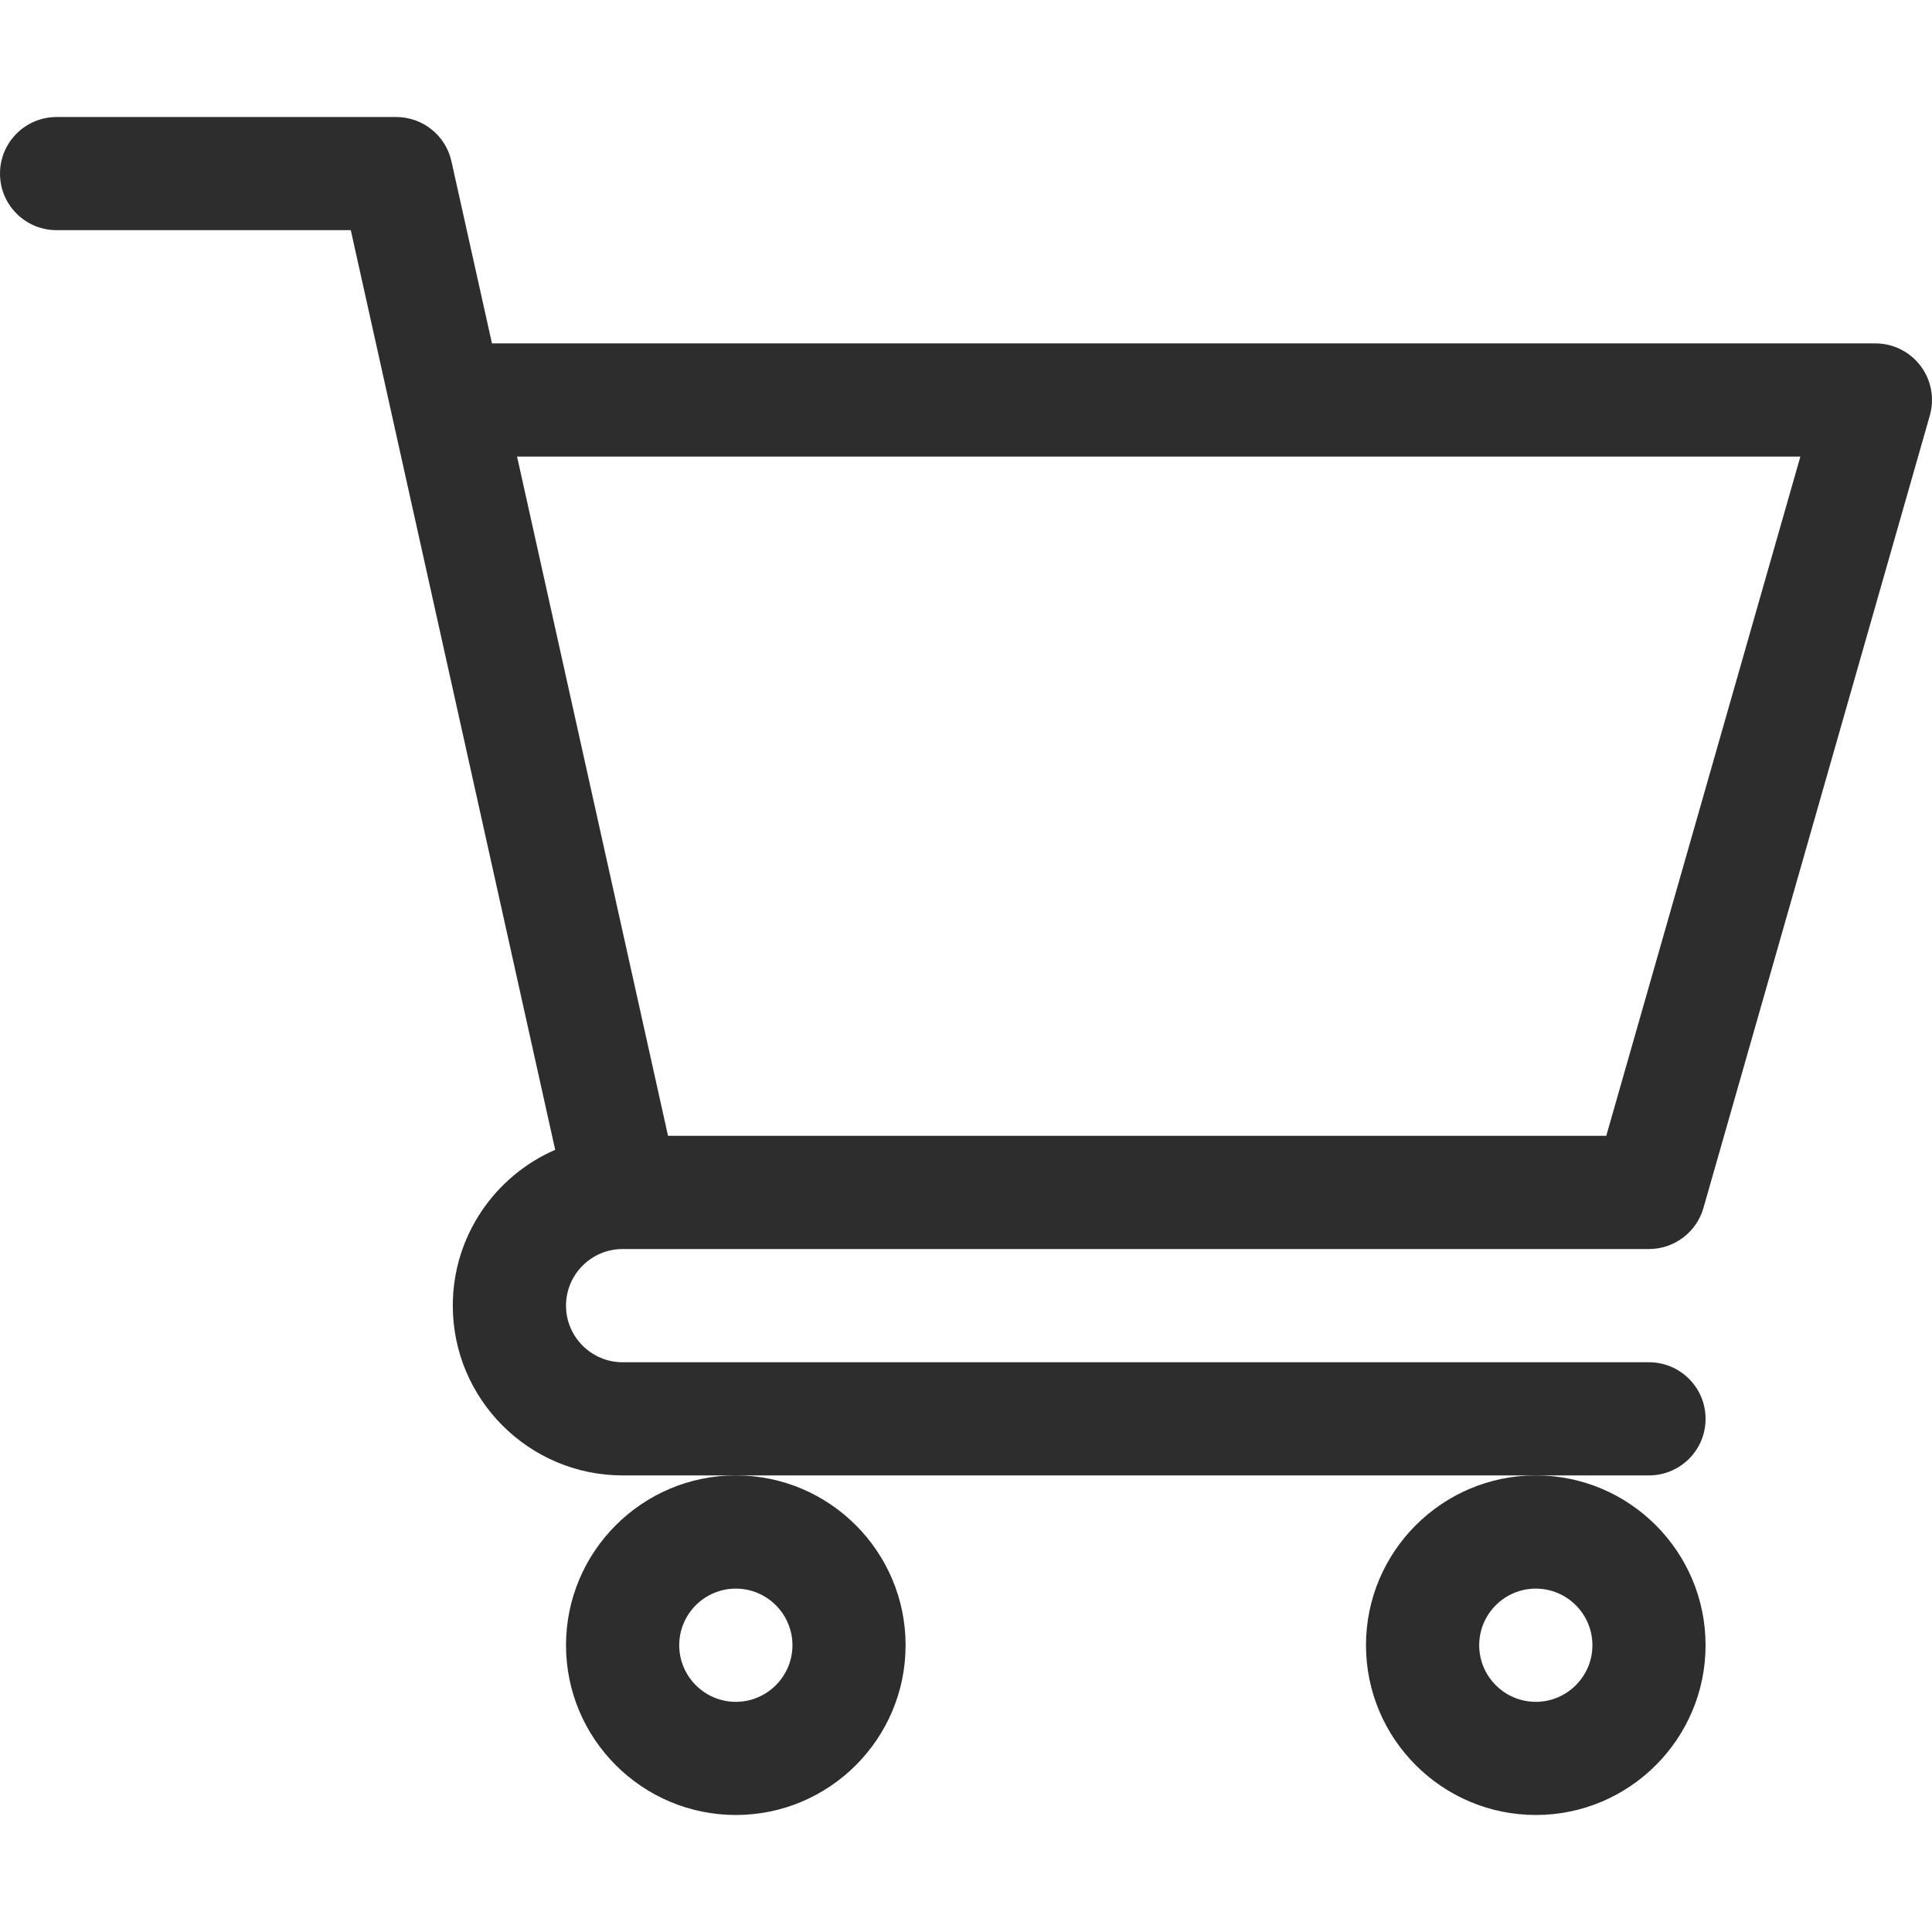
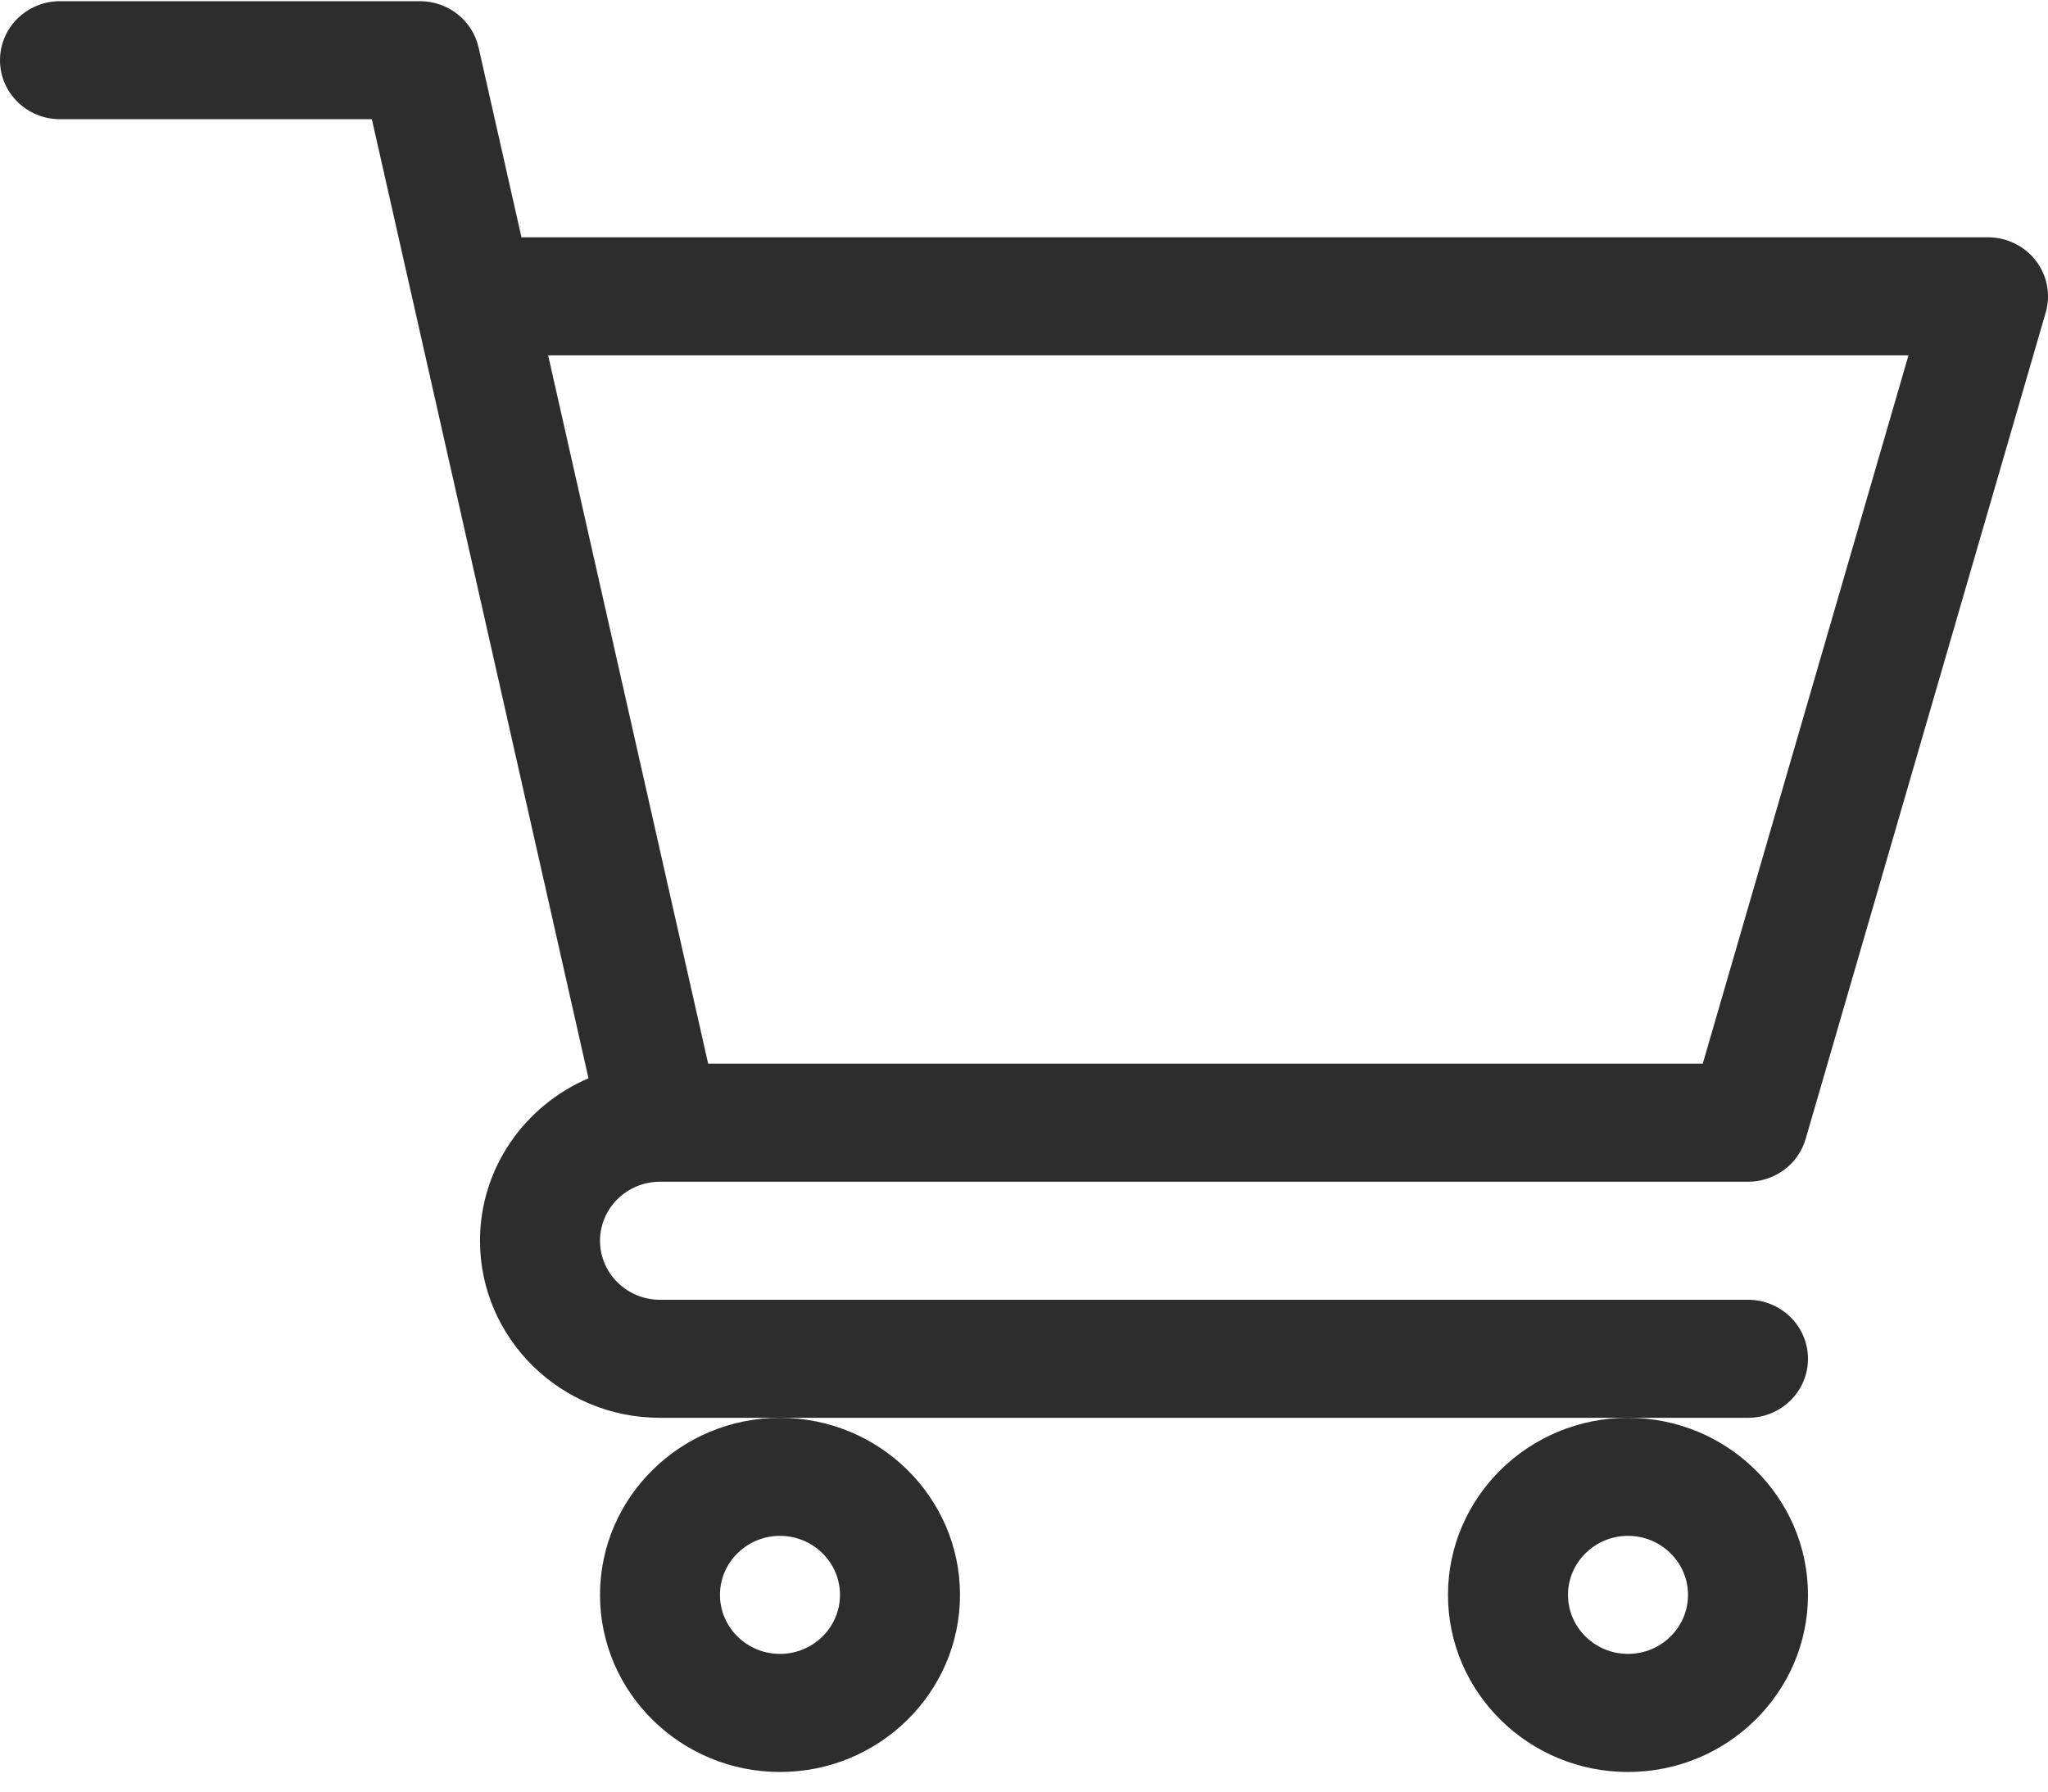
- <svg xmlns="http://www.w3.org/2000/svg" width="30" height="30" viewBox="0 0 30 30" fill="none">
-   <path d="M9.666 19.395H9.667C9.668 19.395 9.669 19.395 9.67 19.395H25.605C25.998 19.395 26.343 19.134 26.451 18.757L29.966 6.453C30.042 6.187 29.989 5.902 29.823 5.682C29.657 5.462 29.397 5.332 29.121 5.332H7.639L7.01 2.505C6.921 2.103 6.564 1.817 6.152 1.817H0.879C0.393 1.817 0 2.21 0 2.696C0 3.181 0.393 3.574 0.879 3.574H5.447C5.559 4.075 8.454 17.105 8.621 17.854C7.687 18.26 7.031 19.192 7.031 20.274C7.031 21.727 8.214 22.91 9.668 22.91H25.605C26.091 22.91 26.484 22.517 26.484 22.032C26.484 21.546 26.091 21.153 25.605 21.153H9.668C9.183 21.153 8.789 20.758 8.789 20.274C8.789 19.79 9.182 19.396 9.666 19.395ZM27.956 7.09L24.942 17.637H10.373L8.029 7.09H27.956Z" fill="#2D2D2D" />
-   <path d="M8.789 25.547C8.789 27.001 9.972 28.183 11.426 28.183C12.88 28.183 14.062 27.001 14.062 25.547C14.062 24.093 12.88 22.91 11.426 22.91C9.972 22.91 8.789 24.093 8.789 25.547ZM11.426 24.668C11.91 24.668 12.305 25.062 12.305 25.547C12.305 26.031 11.91 26.426 11.426 26.426C10.941 26.426 10.547 26.031 10.547 25.547C10.547 25.062 10.941 24.668 11.426 24.668Z" fill="#2D2D2D" />
-   <path d="M21.211 25.547C21.211 27.001 22.394 28.183 23.848 28.183C25.302 28.183 26.484 27.001 26.484 25.547C26.484 24.093 25.302 22.91 23.848 22.91C22.394 22.91 21.211 24.093 21.211 25.547ZM23.848 24.668C24.332 24.668 24.727 25.062 24.727 25.547C24.727 26.031 24.332 26.426 23.848 26.426C23.363 26.426 22.969 26.031 22.969 25.547C22.969 25.062 23.363 24.668 23.848 24.668Z" fill="#2D2D2D" />
+ <svg xmlns="http://www.w3.org/2000/svg" width="40" height="35" viewBox="0 0 40 35" fill="none">
+   <path d="M12.888 23.086H12.889L12.894 23.086H34.141C34.664 23.086 35.124 22.744 35.267 22.249L39.955 6.106C40.056 5.757 39.985 5.383 39.764 5.094C39.542 4.806 39.196 4.636 38.828 4.636H10.185L9.347 0.926C9.228 0.398 8.752 0.023 8.203 0.023H1.172C0.525 0.023 0 0.539 0 1.176C0 1.813 0.525 2.329 1.172 2.329H7.263C7.412 2.987 11.272 20.081 11.494 21.065C10.249 21.598 9.375 22.819 9.375 24.239C9.375 26.146 10.952 27.698 12.891 27.698H34.141C34.788 27.698 35.312 27.182 35.312 26.545C35.312 25.908 34.788 25.392 34.141 25.392H12.891C12.245 25.392 11.719 24.875 11.719 24.239C11.719 23.604 12.243 23.087 12.888 23.086ZM37.275 6.942L33.257 20.779H13.831L10.706 6.942H37.275Z" fill="#2D2D2D" />
+   <path d="M11.719 31.157C11.719 33.065 13.296 34.617 15.234 34.617C17.173 34.617 18.75 33.065 18.75 31.157C18.75 29.25 17.173 27.698 15.234 27.698C13.296 27.698 11.719 29.25 11.719 31.157ZM15.234 30.004C15.88 30.004 16.406 30.522 16.406 31.157C16.406 31.793 15.88 32.31 15.234 32.31C14.588 32.31 14.062 31.793 14.062 31.157C14.062 30.522 14.588 30.004 15.234 30.004Z" fill="#2D2D2D" />
+   <path d="M28.281 31.157C28.281 33.065 29.858 34.617 31.797 34.617C33.735 34.617 35.312 33.065 35.312 31.157C35.312 29.25 33.735 27.698 31.797 27.698C29.858 27.698 28.281 29.25 28.281 31.157ZM31.797 30.004C32.443 30.004 32.969 30.522 32.969 31.157C32.969 31.793 32.443 32.31 31.797 32.31C31.151 32.31 30.625 31.793 30.625 31.157C30.625 30.522 31.151 30.004 31.797 30.004Z" fill="#2D2D2D" />
</svg>
